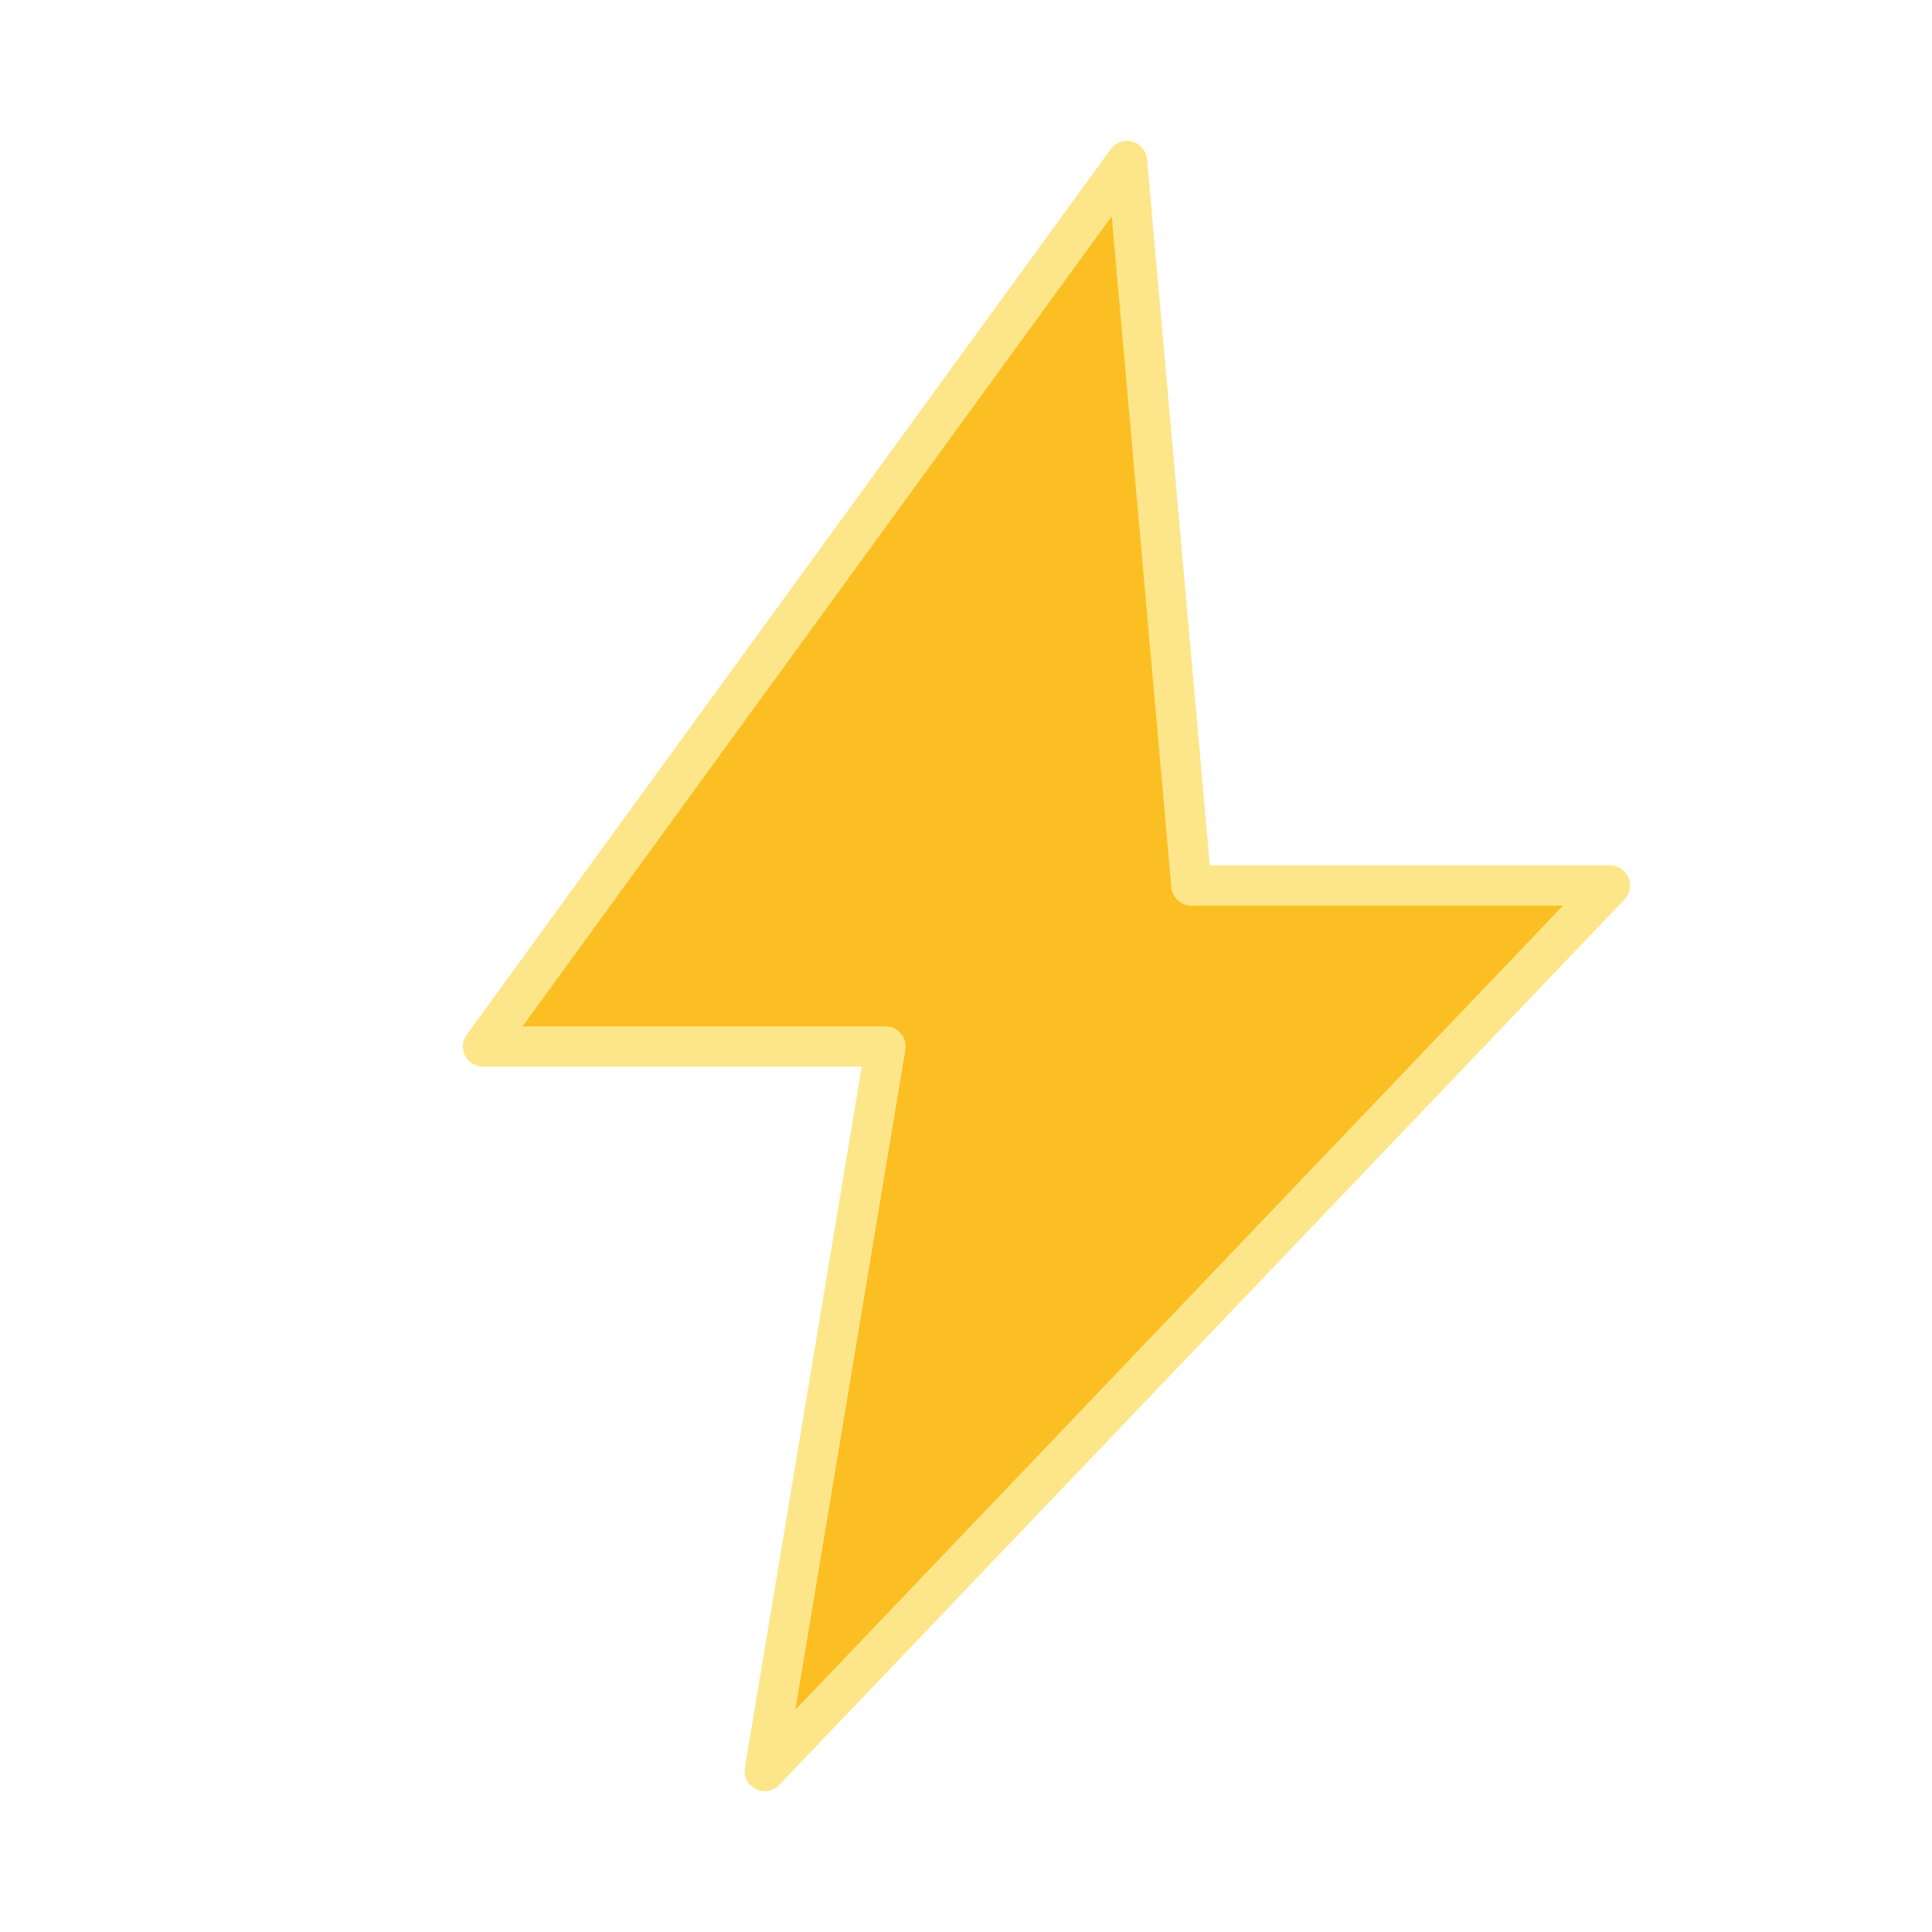
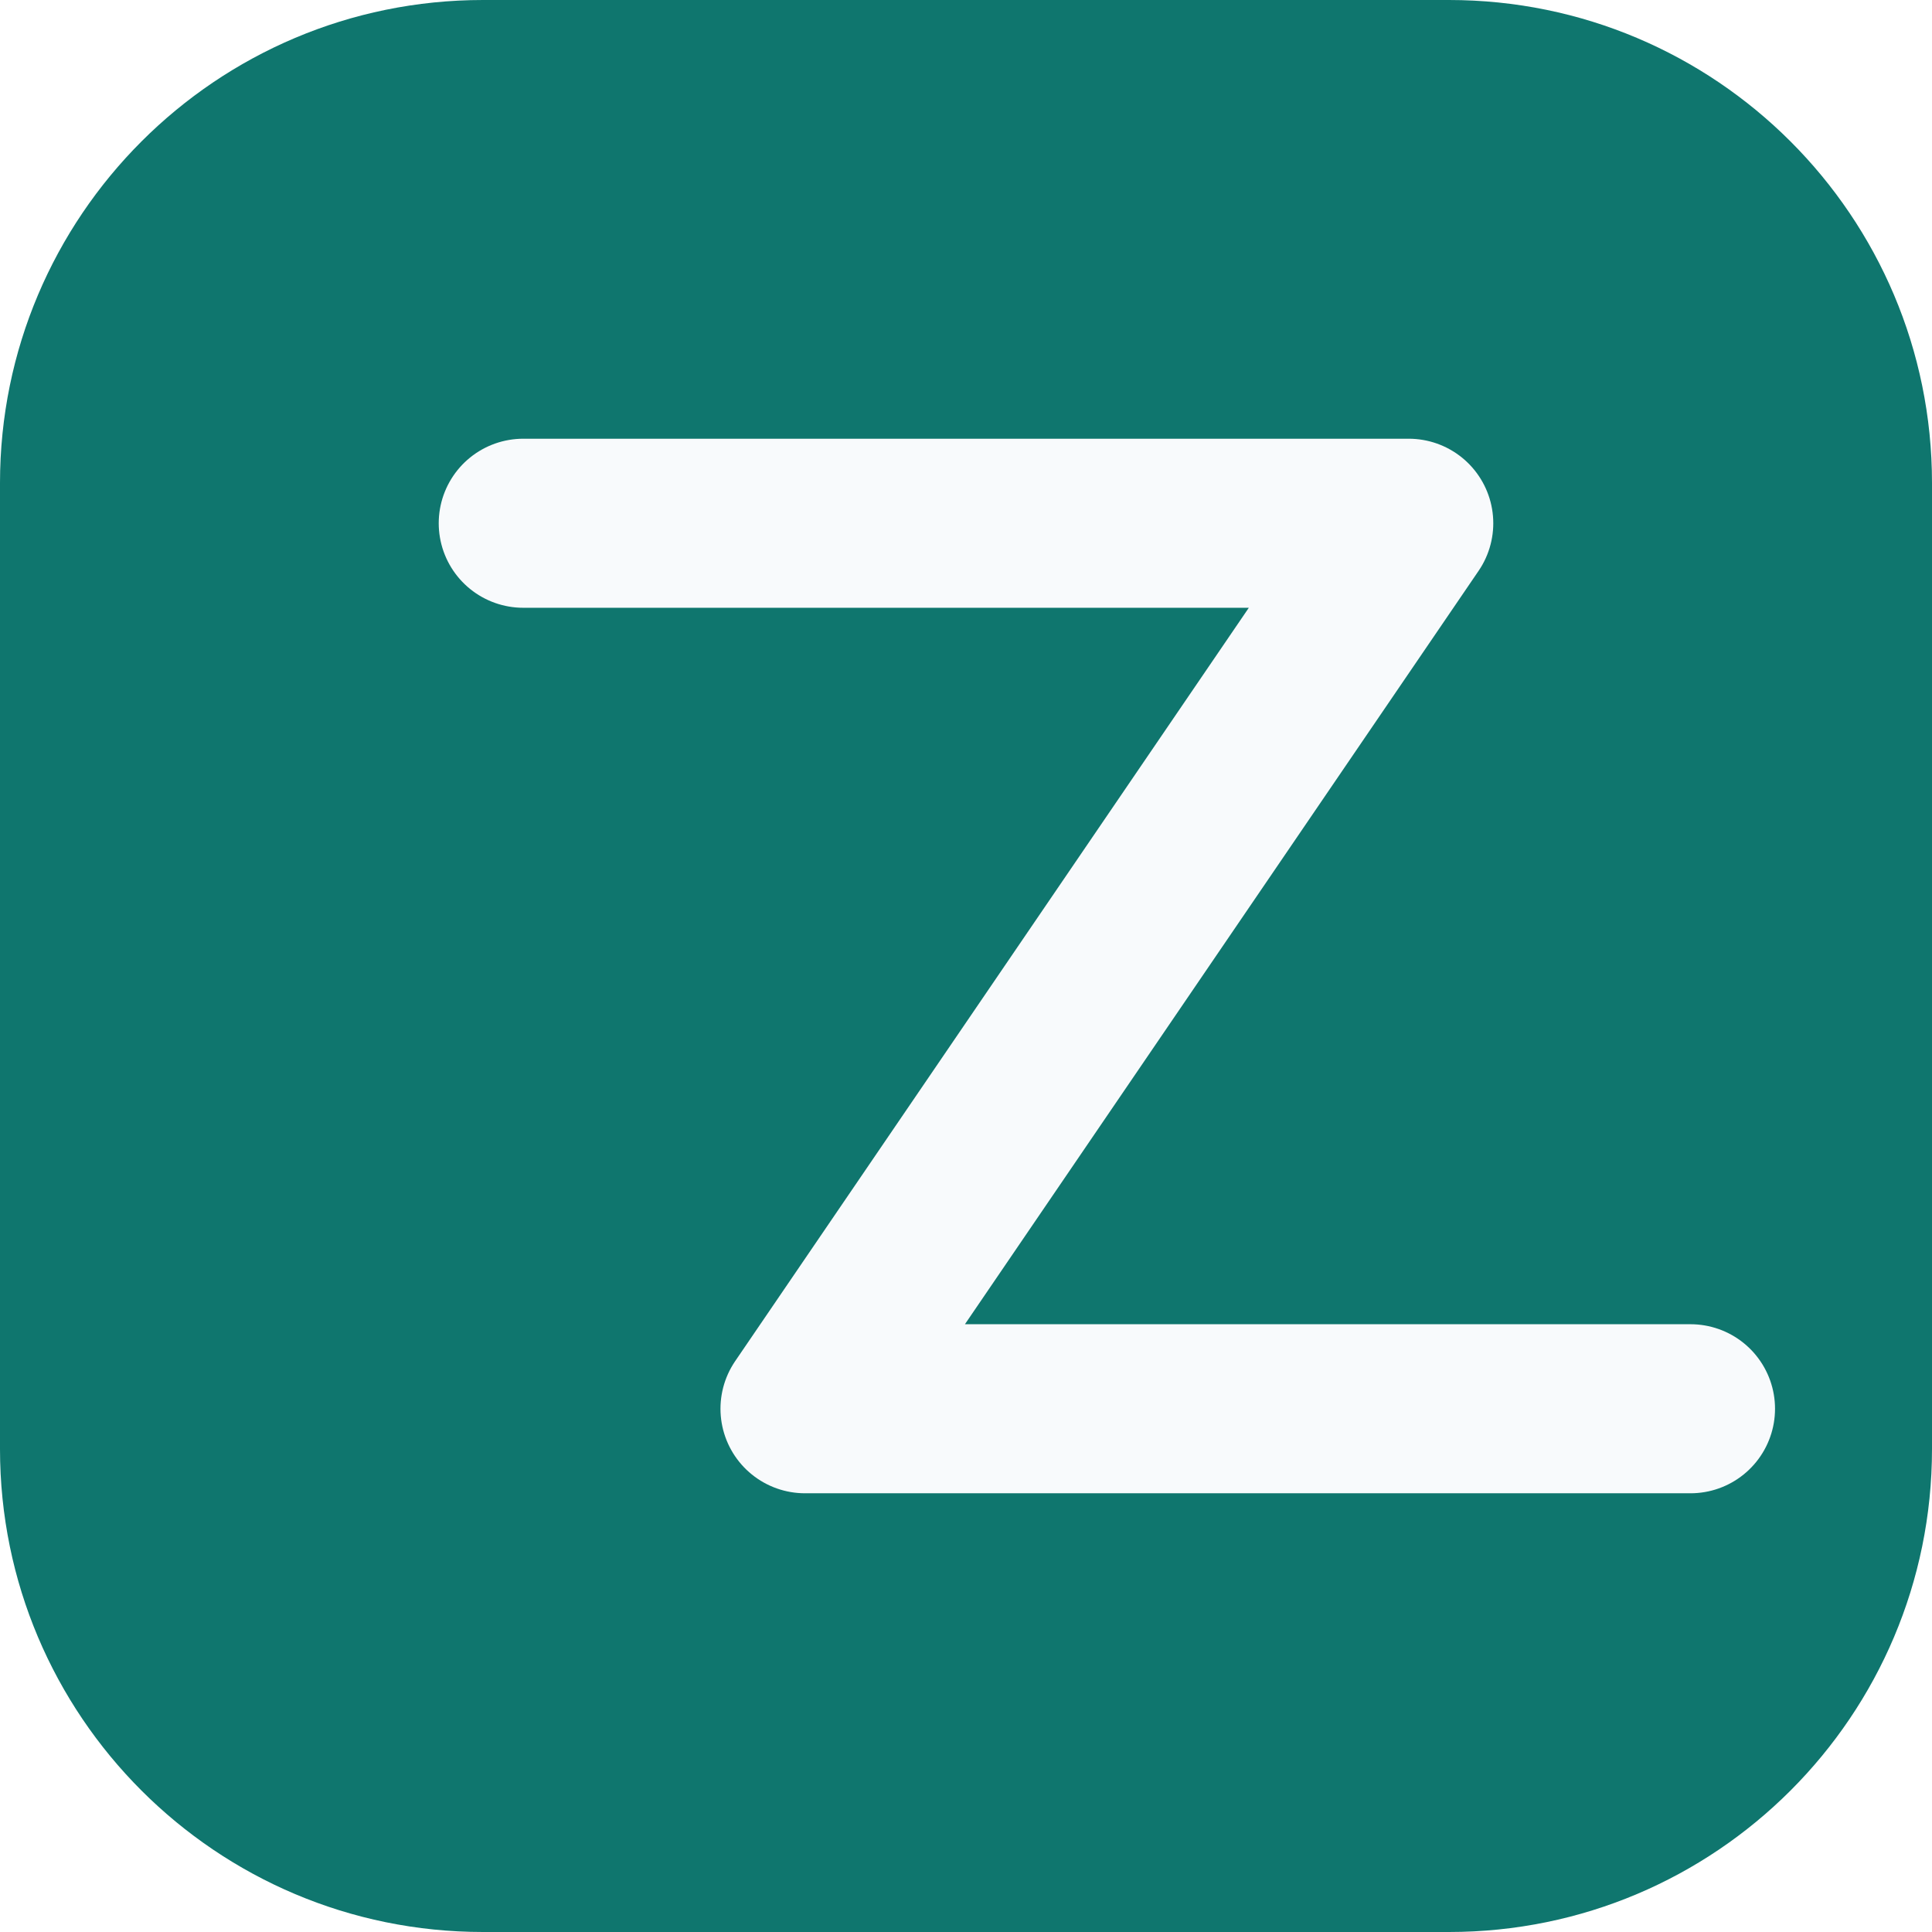
- <svg xmlns="http://www.w3.org/2000/svg" width="24" height="24" viewBox="0 0 24 24" fill="none" role="img" aria-label="KM">
-   <path d="M14 2L6 13h5l-1.5 9L20 11h-5.2L14 2Z" fill="#fbbf24" stroke="#fde68a" stroke-width="0.5" stroke-linejoin="round" />
+ <svg xmlns="http://www.w3.org/2000/svg" width="24" height="24" viewBox="0 0 24 24" fill="none" role="img" aria-label="Zumar">
+   <rect width="24" height="24" rx="6" fill="#0f766e" />
+   <path d="M6.5 6.5h11L10 17.5h11" stroke="#f8fafc" stroke-width="2.1" stroke-linecap="round" stroke-linejoin="round" />
</svg>
